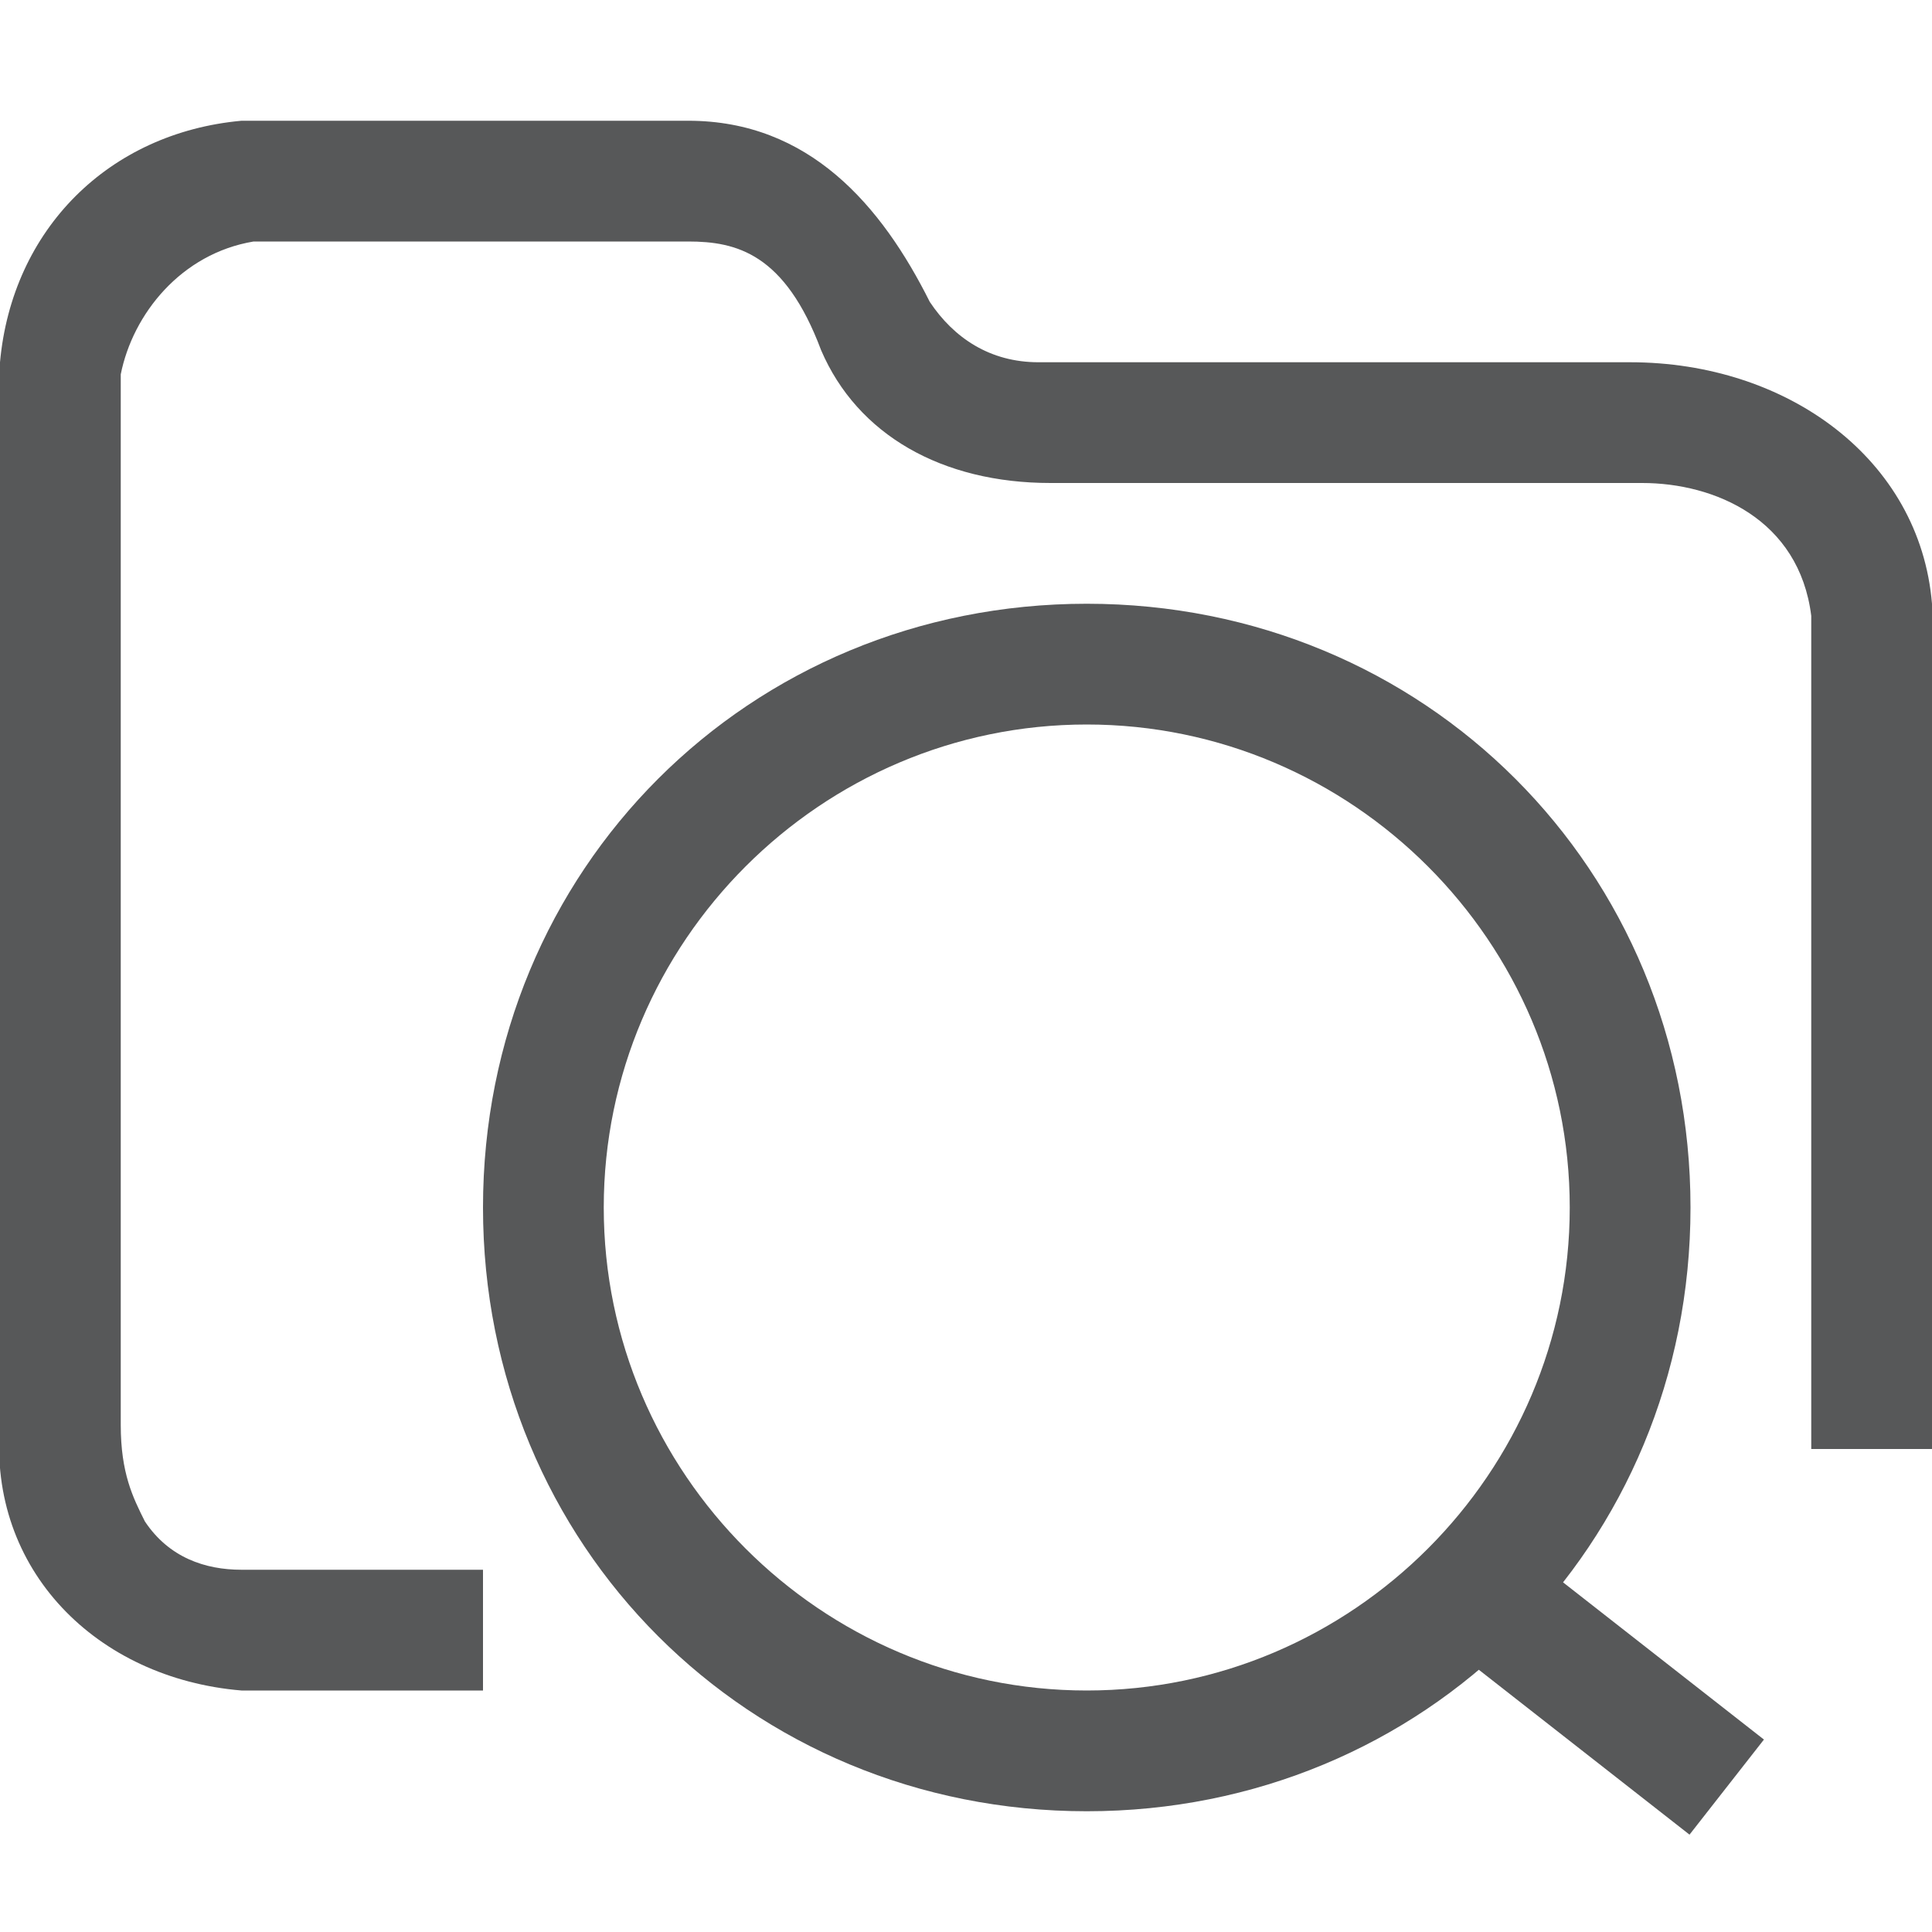
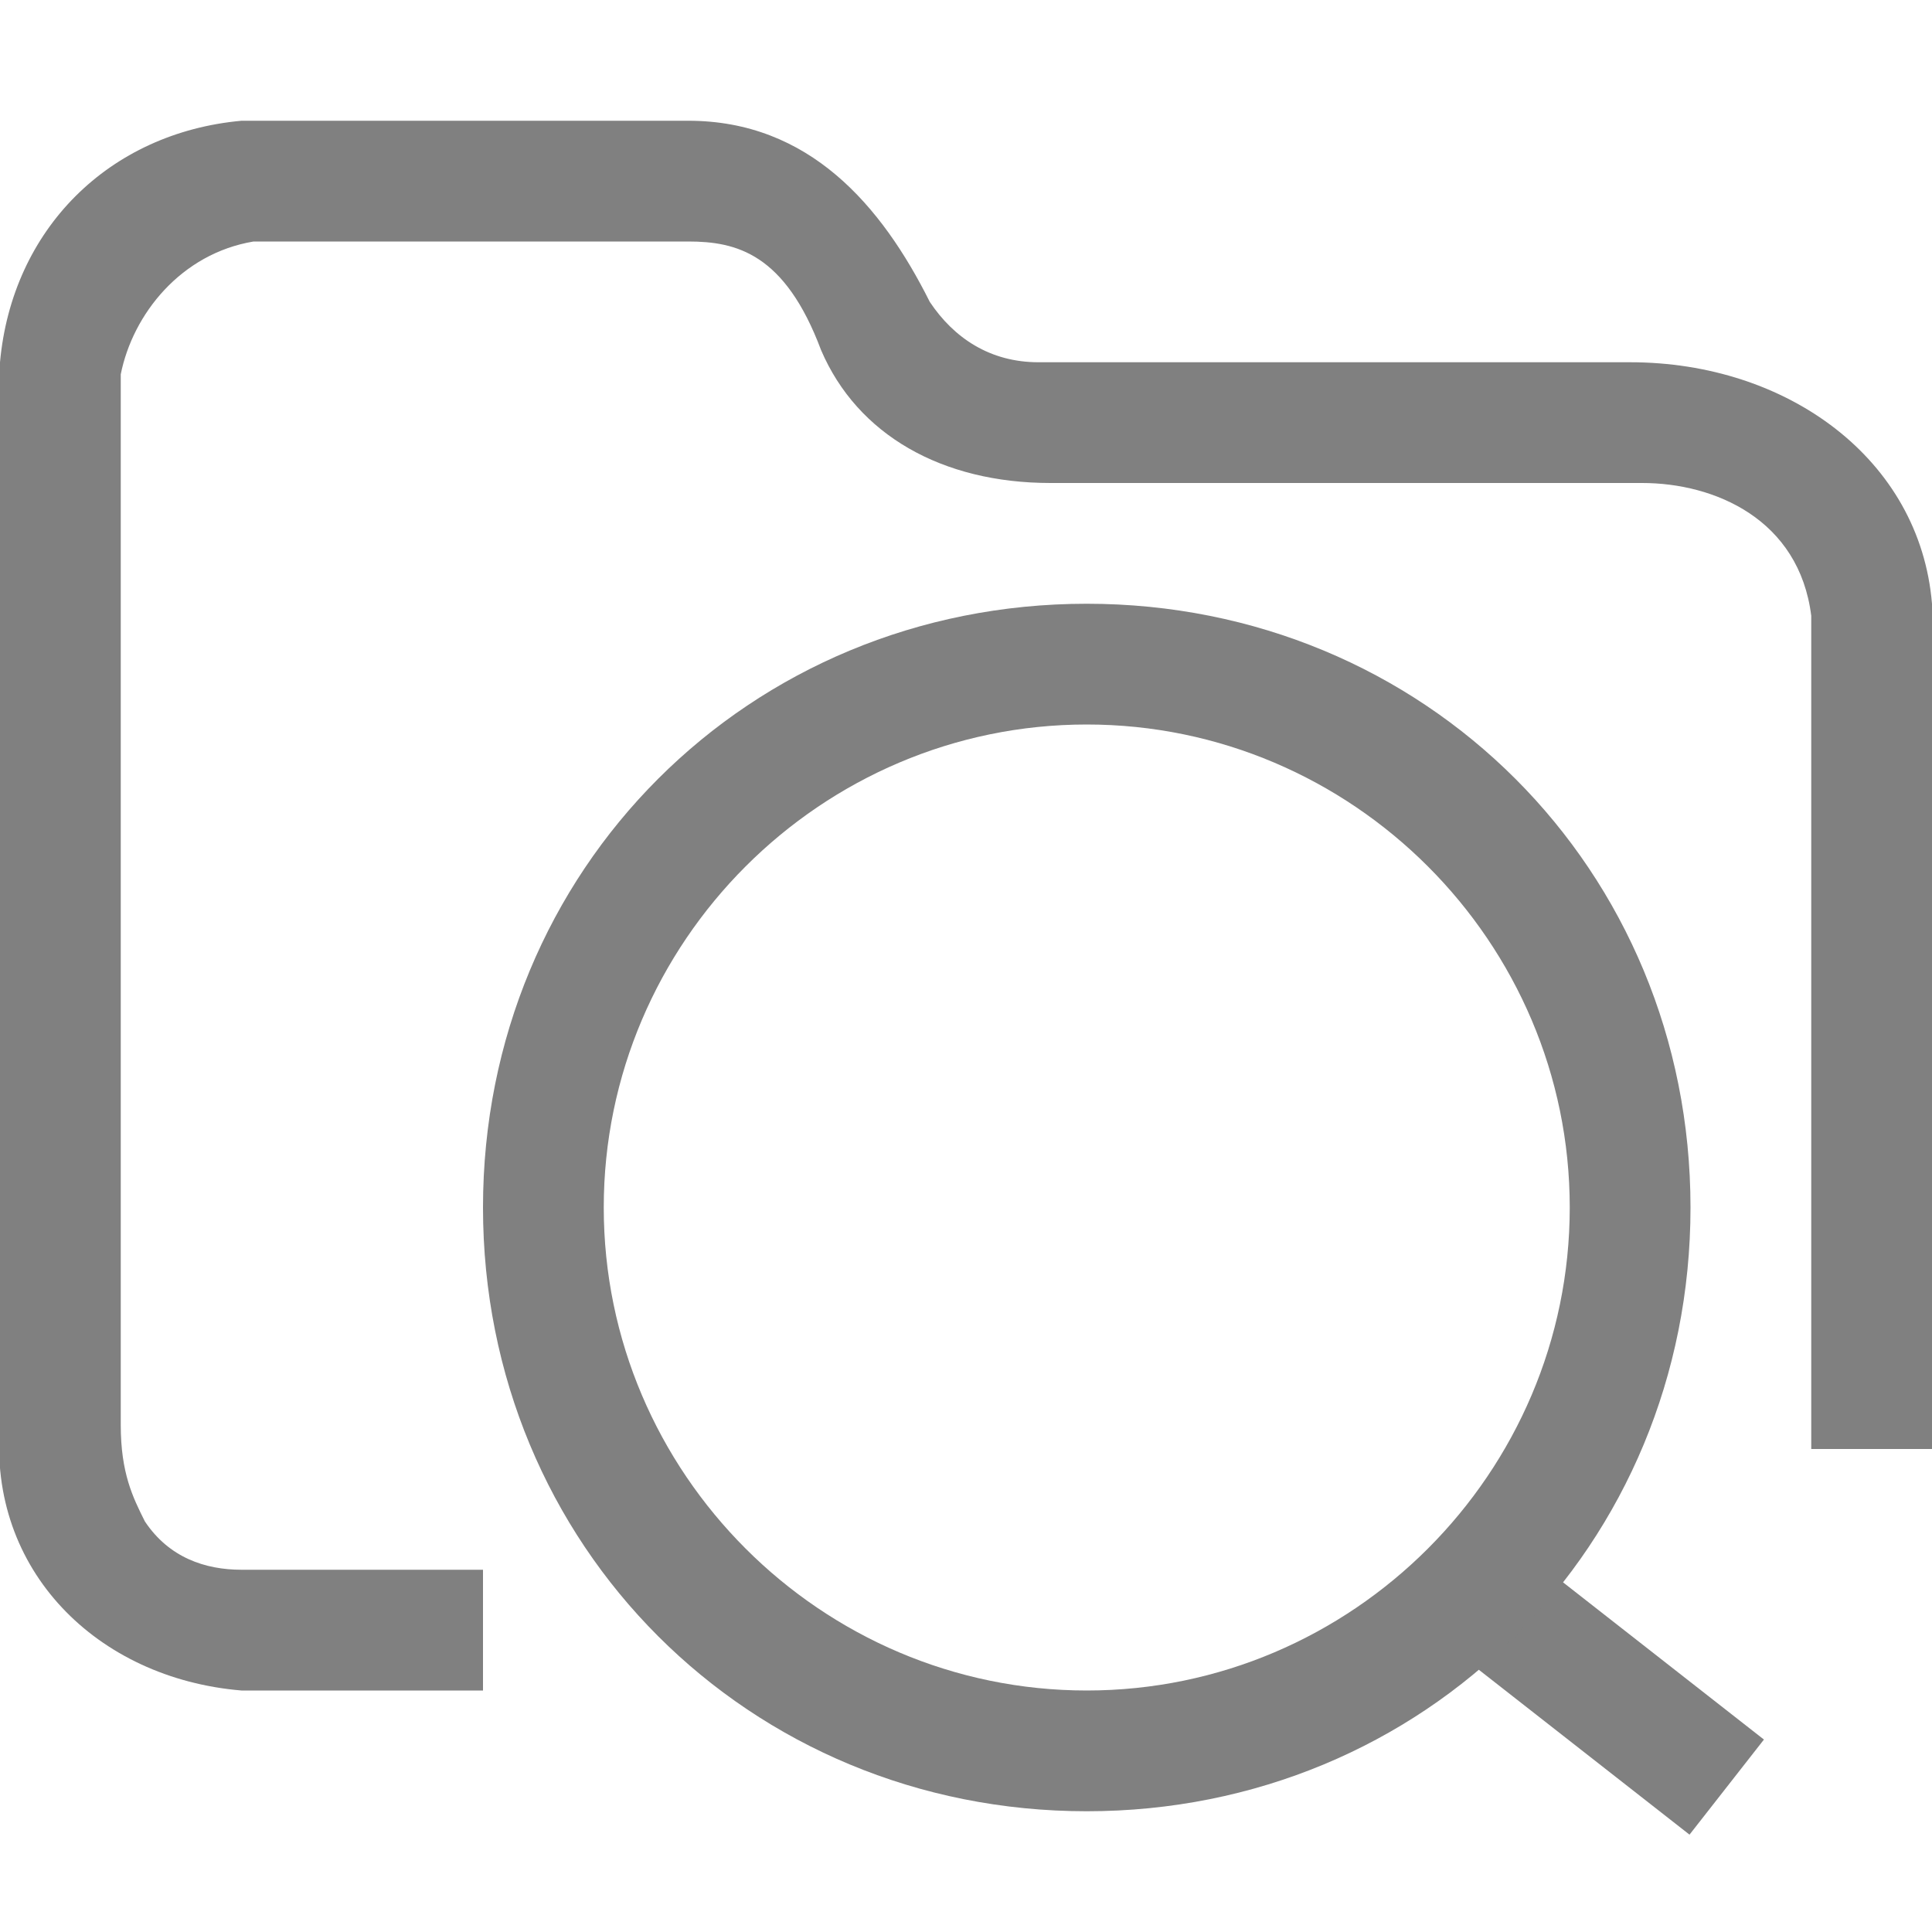
- <svg xmlns="http://www.w3.org/2000/svg" version="1.1" x="0px" y="0px" viewBox="0 0 16 16" style="enable-background:new 0 0 16 16;" xml:space="preserve">
-   <style type="text/css">
- 	.st0{opacity:0.75;}
- 	.st1{fill:#1F2022;}
- 	.st2{fill:none;stroke:#1F2022;stroke-miterlimit:10;}
- 	.st3{opacity:0.75;fill:#1F2022;}
- </style>
-   <g id="图层_1">
-     <g id="图层_2" class="st0">
-       <g>
-         <path class="st1" d="M9,6c2.2,0,4,1.8,4,4s-1.8,4-4,4s-4-1.8-4-4S6.8,6,9,6 M9,5c-2.8,0-5,2.2-5,5s2.2,5,5,5s5-2.2,5-5     S11.8,5,9,5L9,5z" />
-       </g>
-       <line class="st2" x1="12" y1="13" x2="14.3" y2="14.8" />
-     </g>
-     <path class="st3" d="M4,13H2c-0.3,0-0.6-0.1-0.8-0.4C1.1,12.4,1,12.2,1,11.8V3.1c0.1-0.5,0.5-1,1.1-1.1h3.6c0.4,0,0.8,0.1,1.1,0.9   C7.1,3.6,7.8,4,8.7,4H9h0.5h4h0.1c0.6,0,1.3,0.3,1.4,1.1v6.8c0,0,0,0.1,0,0.1h1c0,0,0-0.1,0-0.1V5c-0.1-1.2-1.2-2-2.5-2h-4   c0,0-0.2,0-0.5,0C8.9,3,8.8,3,8.6,3C8.2,3,7.9,2.8,7.7,2.5C7.3,1.7,6.7,1,5.7,1H2C0.9,1.1,0.1,1.9,0,3v8.8C-0.1,13,0.8,13.9,2,14h2   V13z" />
+ <svg xmlns="http://www.w3.org/2000/svg" version="1.1" id="图层_1" x="0px" y="0px" viewBox="0 0 16 16" style="enable-background:new 0 0 16 16;" xml:space="preserve">
+   <g id="图层_1_1_">
+     <line style="fill:none;stroke:#808080;stroke-miterlimit:10;" x1="12" y1="13" x2="14.3" y2="14.8" />
+     <path style="fill:#808080;" d="M9,6c2.2,0,4,1.8,4,4s-1.8,4-4,4s-4-1.8-4-4S6.8,6,9,6 M9,5c-2.8,0-5,2.2-5,5s2.2,5,5,5s5-2.2,5-5   S11.8,5,9,5L9,5z" />
+     <path style="fill:#808080;enable-background:new    ;" d="M4,13H2c-0.3,0-0.6-0.1-0.8-0.4C1.1,12.4,1,12.2,1,11.8V3.1   c0.1-0.5,0.5-1,1.1-1.1h3.6c0.4,0,0.8,0.1,1.1,0.9C7.1,3.6,7.8,4,8.7,4H9h0.5h4h0.1c0.6,0,1.3,0.3,1.4,1.1v6.8V12h1v-0.1V5   c-0.1-1.2-1.2-2-2.5-2h-4c0,0-0.2,0-0.5,0C8.9,3,8.8,3,8.6,3C8.2,3,7.9,2.8,7.7,2.5C7.3,1.7,6.7,1,5.7,1H2C0.9,1.1,0.1,1.9,0,3v8.8   C-0.1,13,0.8,13.9,2,14h2V13z" />
  </g>
-   <g id="图层_2_1_">
- </g>
</svg>
